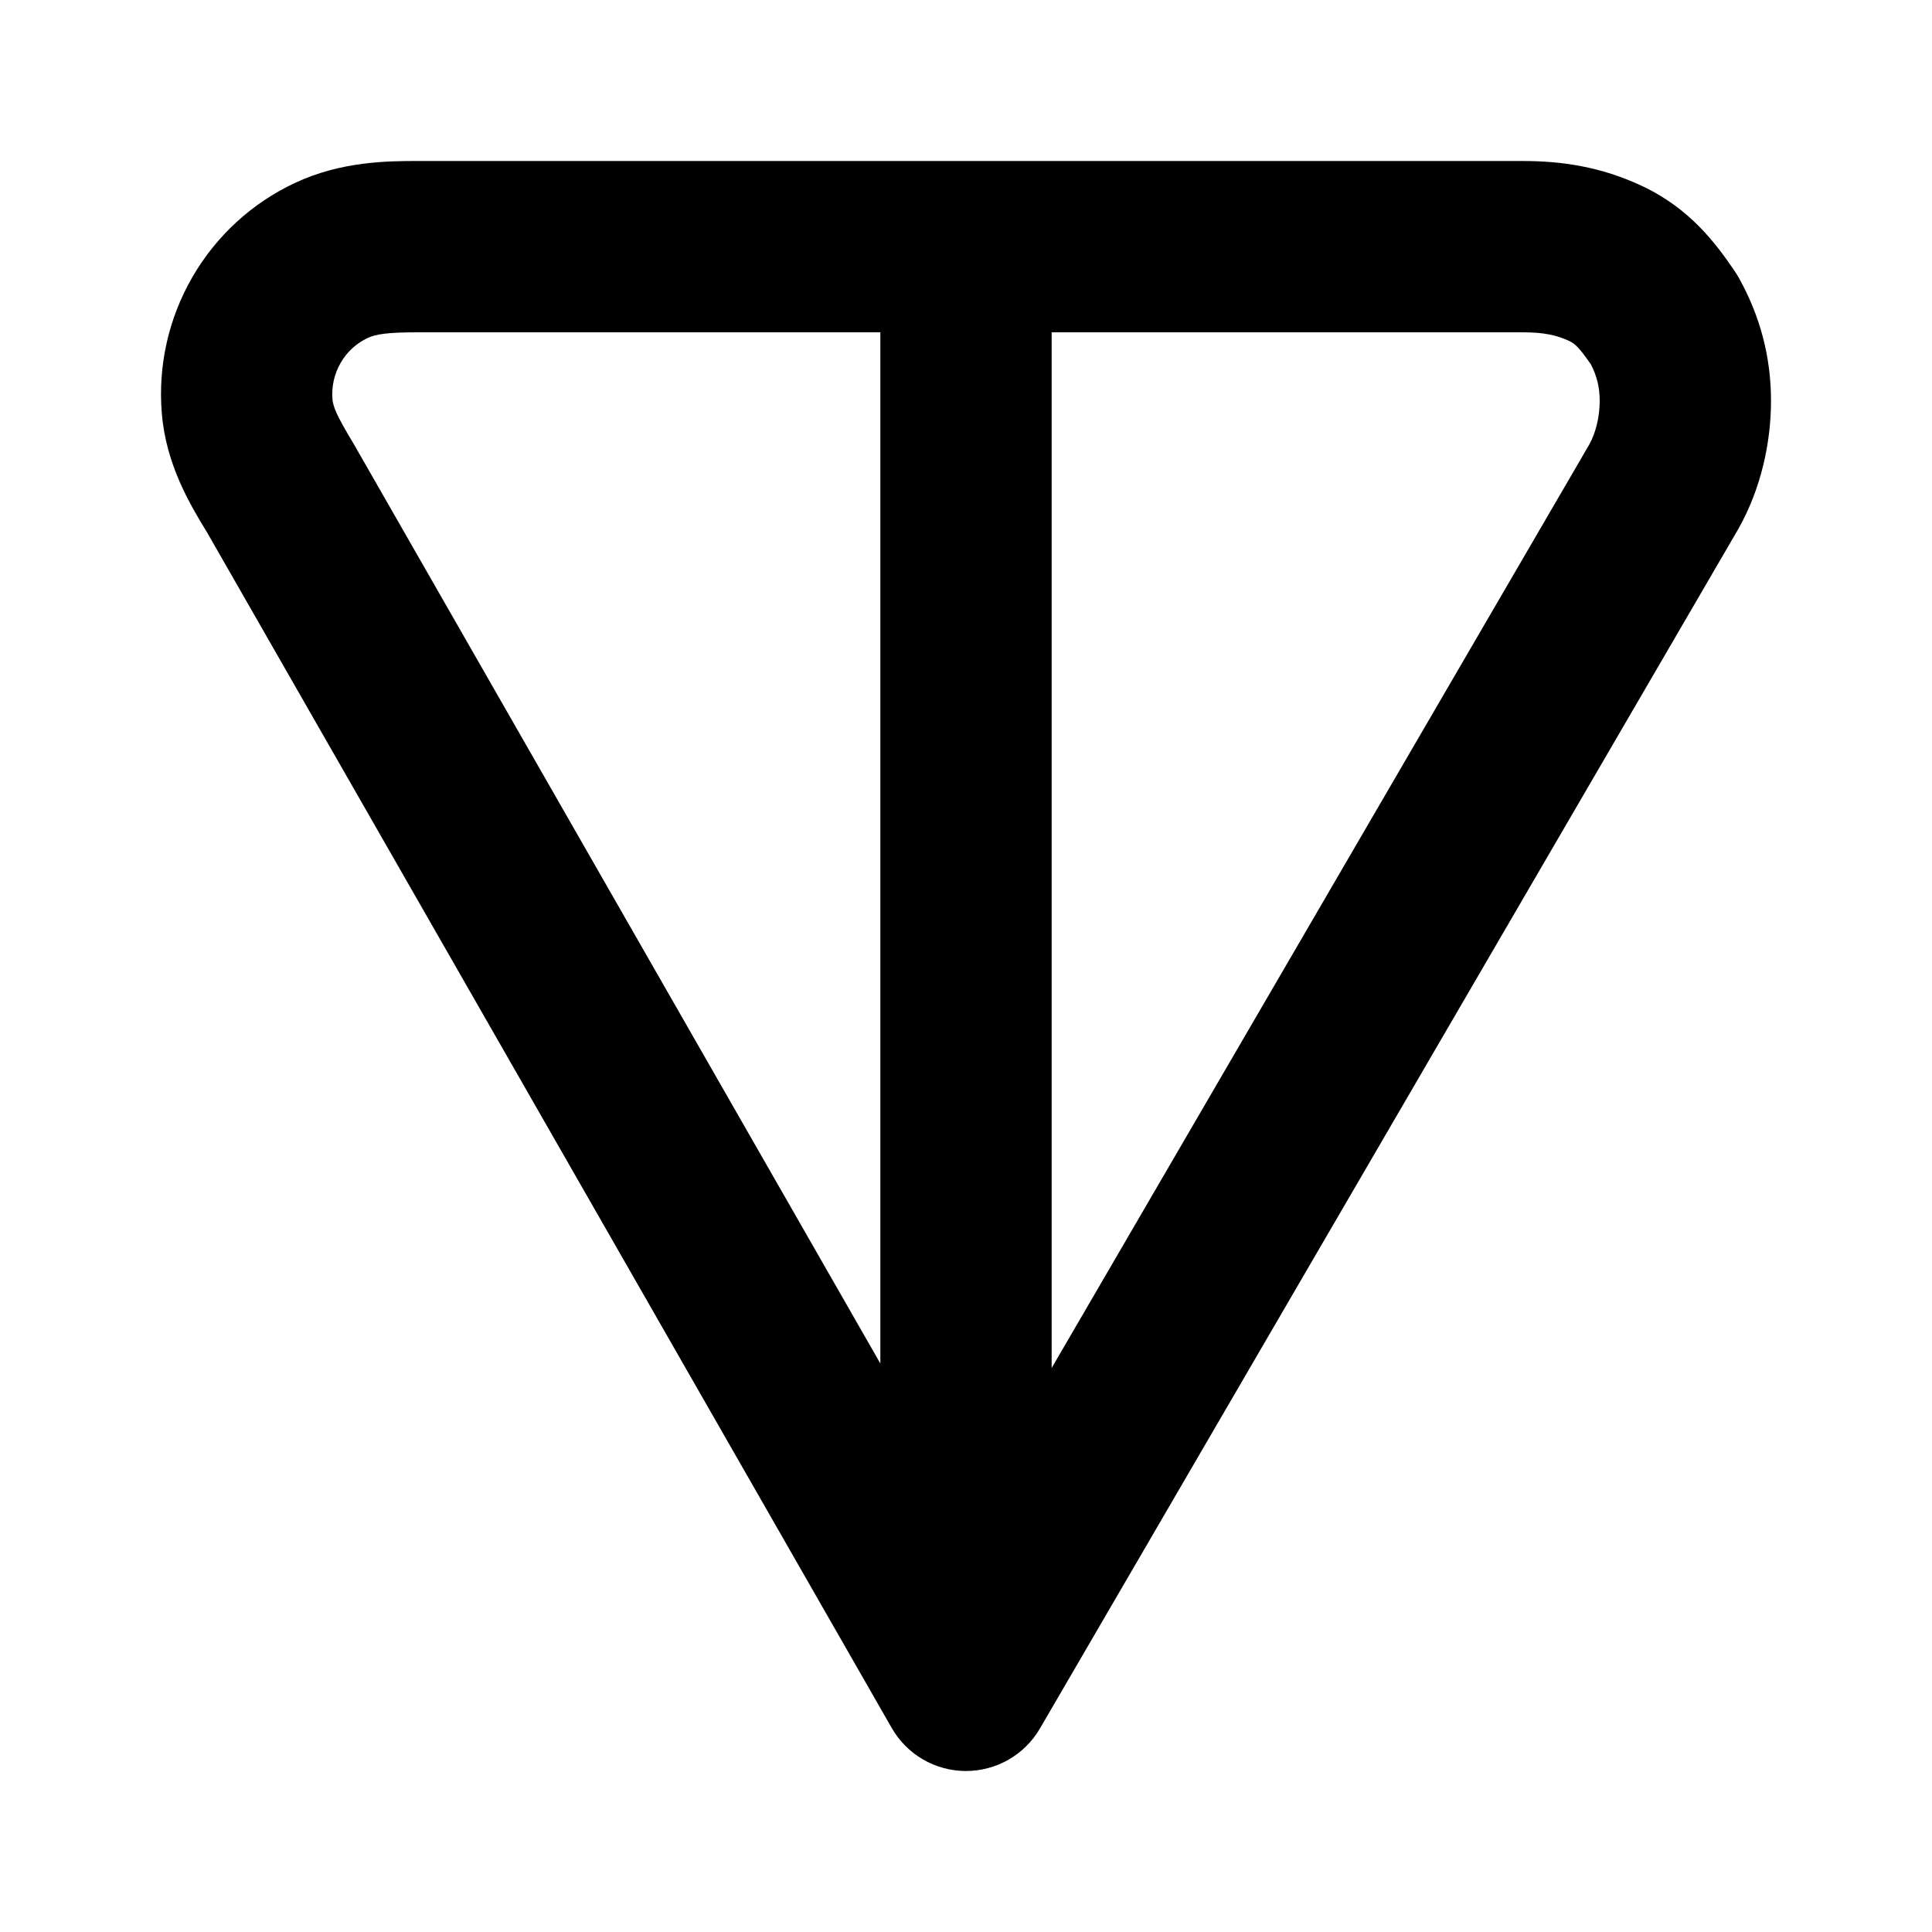
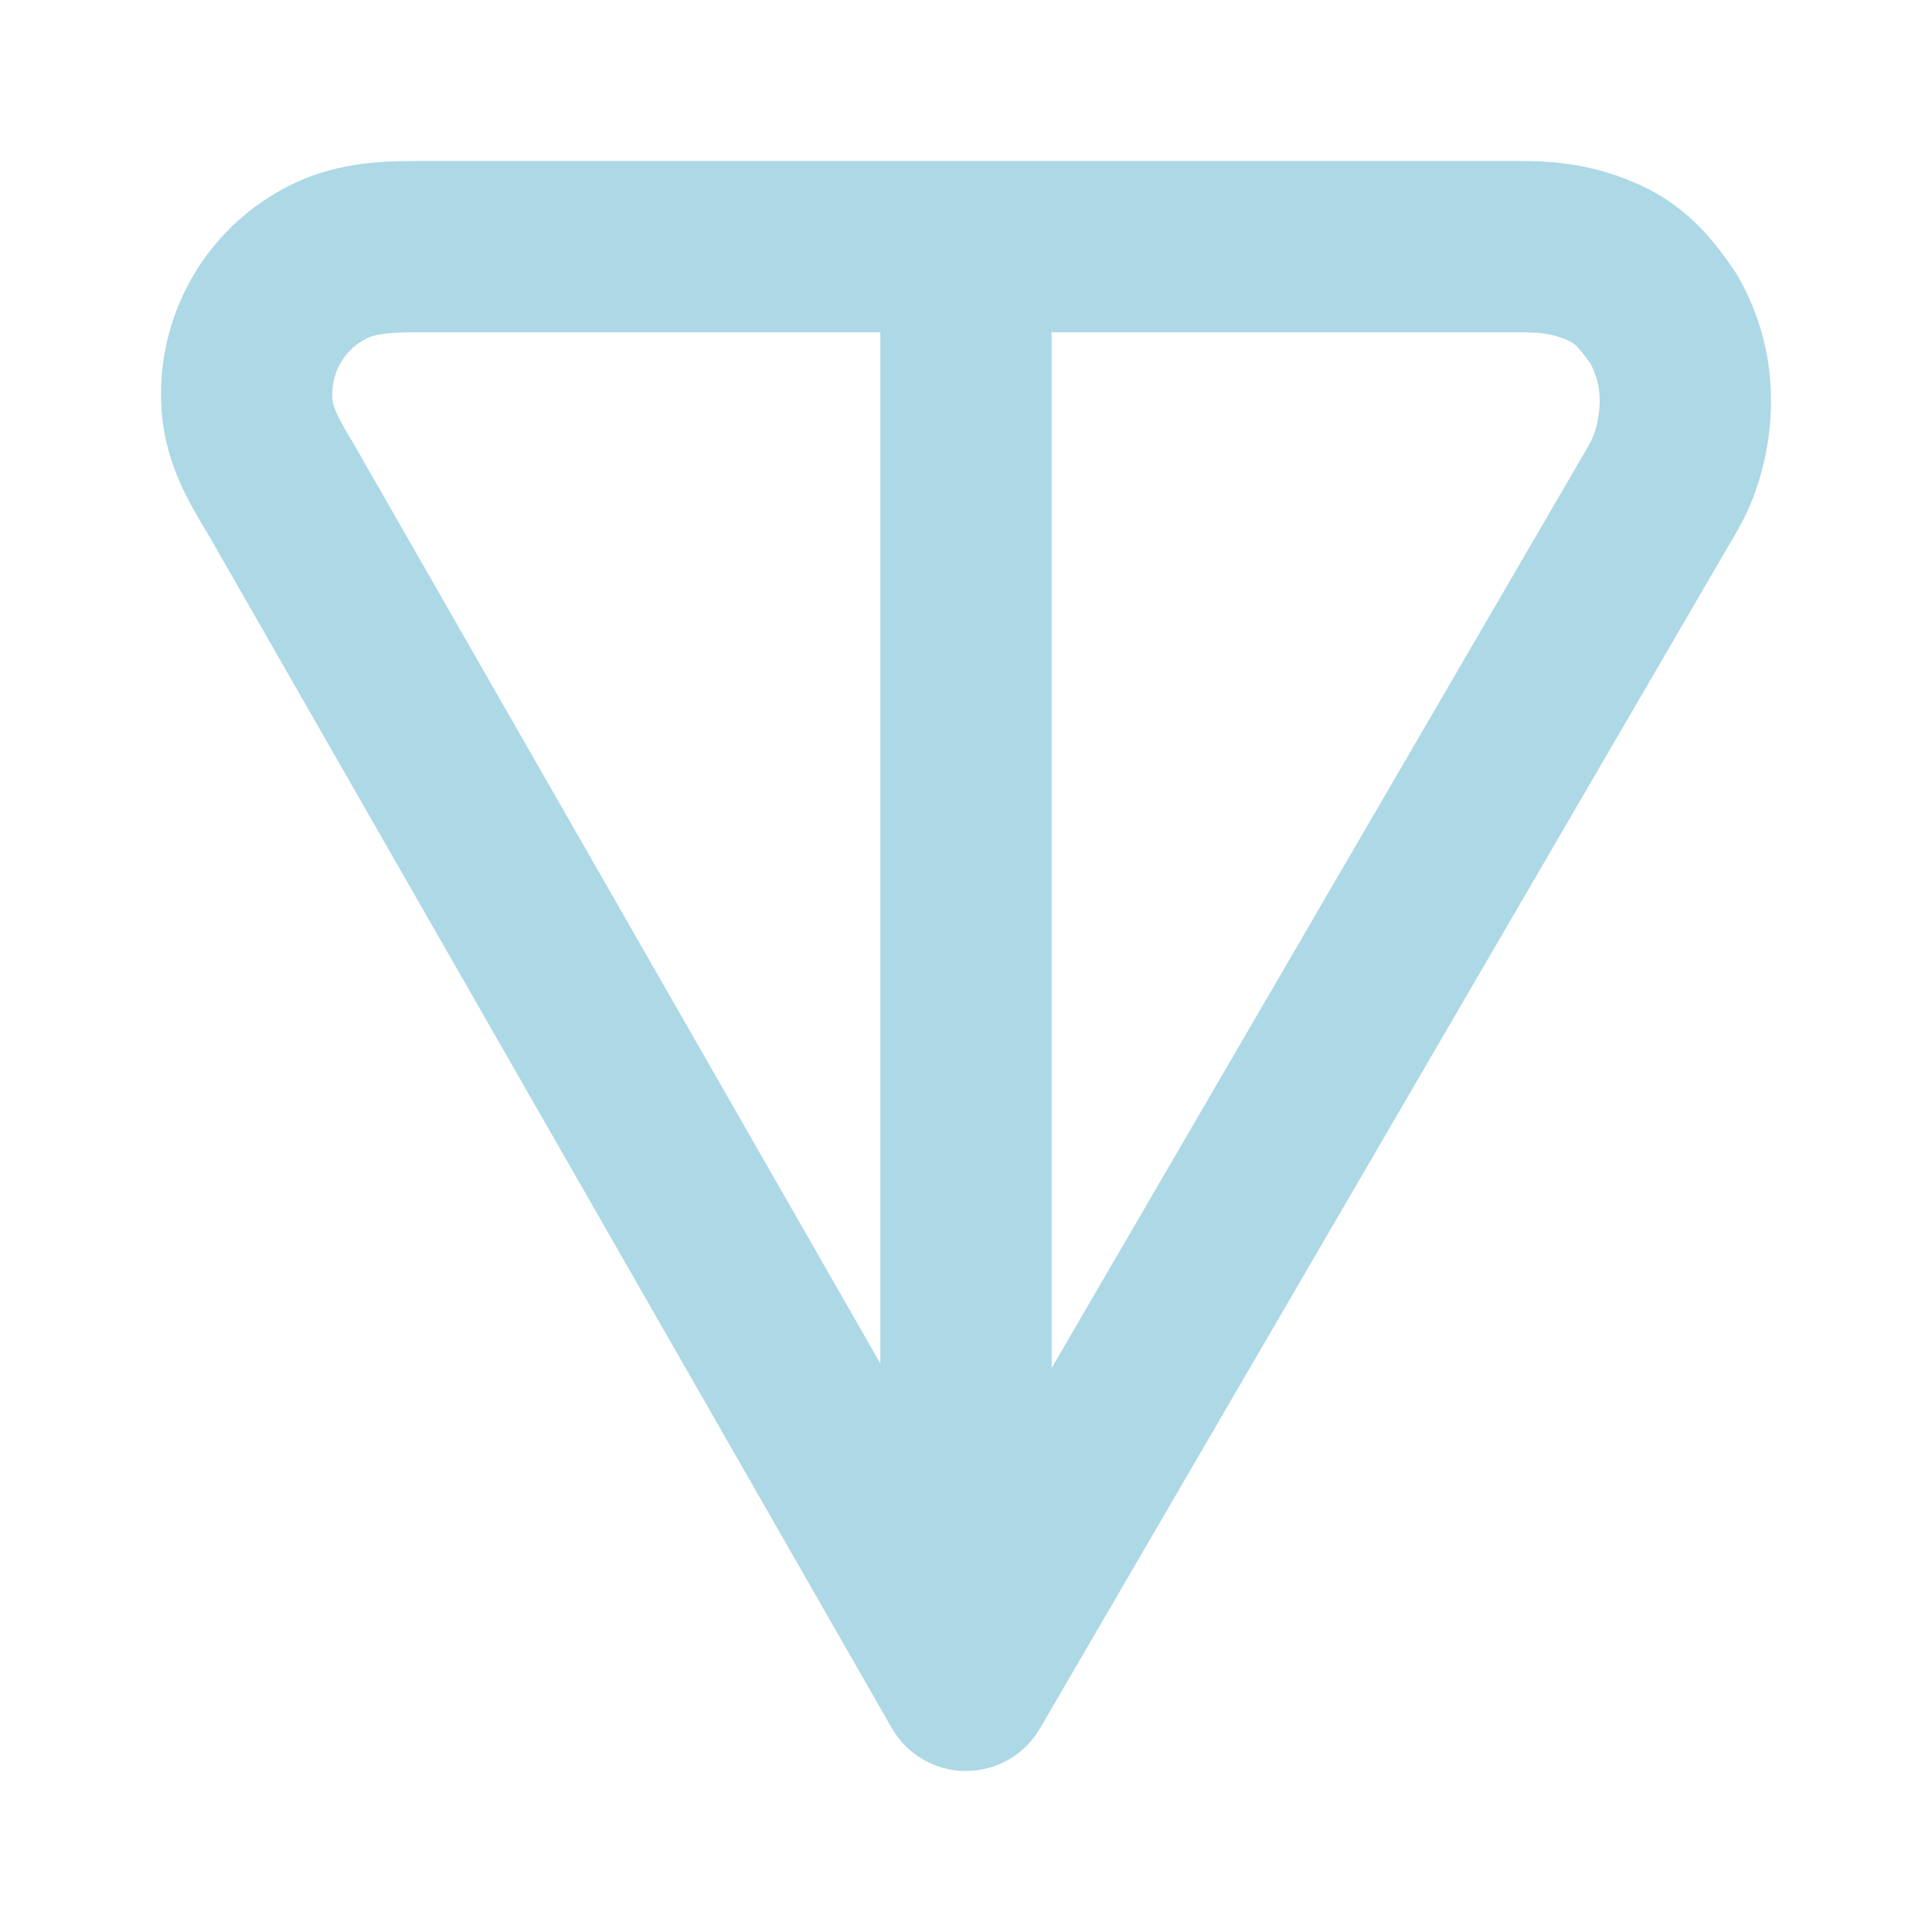
<svg xmlns="http://www.w3.org/2000/svg" width="24" height="24" viewBox="0 0 24 24" fill="none">
-   <path fill-rule="evenodd" clip-rule="evenodd" d="M5.191 2H18.915C19.401 2 19.886 2.071 20.393 2.308C21 2.591 21.323 3.037 21.549 3.368C21.566 3.393 21.582 3.42 21.598 3.447C21.863 3.92 22 4.43 22 4.979C22 5.5 21.876 6.068 21.598 6.564C21.595 6.568 21.592 6.573 21.59 6.578L12.919 21.471C12.728 21.8 12.376 22.001 11.996 22C11.616 21.999 11.266 21.795 11.077 21.465L2.566 6.603C2.563 6.599 2.561 6.595 2.558 6.591C2.364 6.27 2.062 5.774 2.01 5.133C1.961 4.544 2.094 3.954 2.39 3.442C2.686 2.93 3.131 2.521 3.667 2.271C4.242 2.002 4.824 2 5.191 2ZM10.936 4.128H5.191C4.814 4.128 4.669 4.151 4.568 4.198C4.428 4.264 4.31 4.371 4.232 4.507C4.153 4.643 4.117 4.801 4.13 4.959C4.138 5.049 4.175 5.153 4.392 5.511C4.397 5.519 4.401 5.526 4.405 5.534L10.936 16.938V4.128ZM13.064 4.128V16.994L19.746 5.516C19.821 5.379 19.872 5.181 19.872 4.979C19.872 4.815 19.838 4.672 19.762 4.525C19.683 4.411 19.634 4.35 19.593 4.308C19.558 4.273 19.532 4.254 19.494 4.236C19.336 4.162 19.174 4.128 18.915 4.128H13.064Z" fill="currentColor" />
+   <path fill-rule="evenodd" clip-rule="evenodd" d="M5.191 2H18.915C19.401 2 19.886 2.071 20.393 2.308C21 2.591 21.323 3.037 21.549 3.368C21.566 3.393 21.582 3.42 21.598 3.447C21.863 3.92 22 4.43 22 4.979C22 5.5 21.876 6.068 21.598 6.564C21.595 6.568 21.592 6.573 21.59 6.578L12.919 21.471C12.728 21.8 12.376 22.001 11.996 22C11.616 21.999 11.266 21.795 11.077 21.465L2.566 6.603C2.563 6.599 2.561 6.595 2.558 6.591C2.364 6.27 2.062 5.774 2.01 5.133C1.961 4.544 2.094 3.954 2.39 3.442C2.686 2.93 3.131 2.521 3.667 2.271C4.242 2.002 4.824 2 5.191 2ZM10.936 4.128H5.191C4.814 4.128 4.669 4.151 4.568 4.198C4.428 4.264 4.31 4.371 4.232 4.507C4.153 4.643 4.117 4.801 4.13 4.959C4.138 5.049 4.175 5.153 4.392 5.511C4.397 5.519 4.401 5.526 4.405 5.534L10.936 16.938V4.128ZM13.064 4.128V16.994L19.746 5.516C19.821 5.379 19.872 5.181 19.872 4.979C19.872 4.815 19.838 4.672 19.762 4.525C19.683 4.411 19.634 4.35 19.593 4.308C19.558 4.273 19.532 4.254 19.494 4.236C19.336 4.162 19.174 4.128 18.915 4.128H13.064Z" fill="lightblue" />
</svg>
